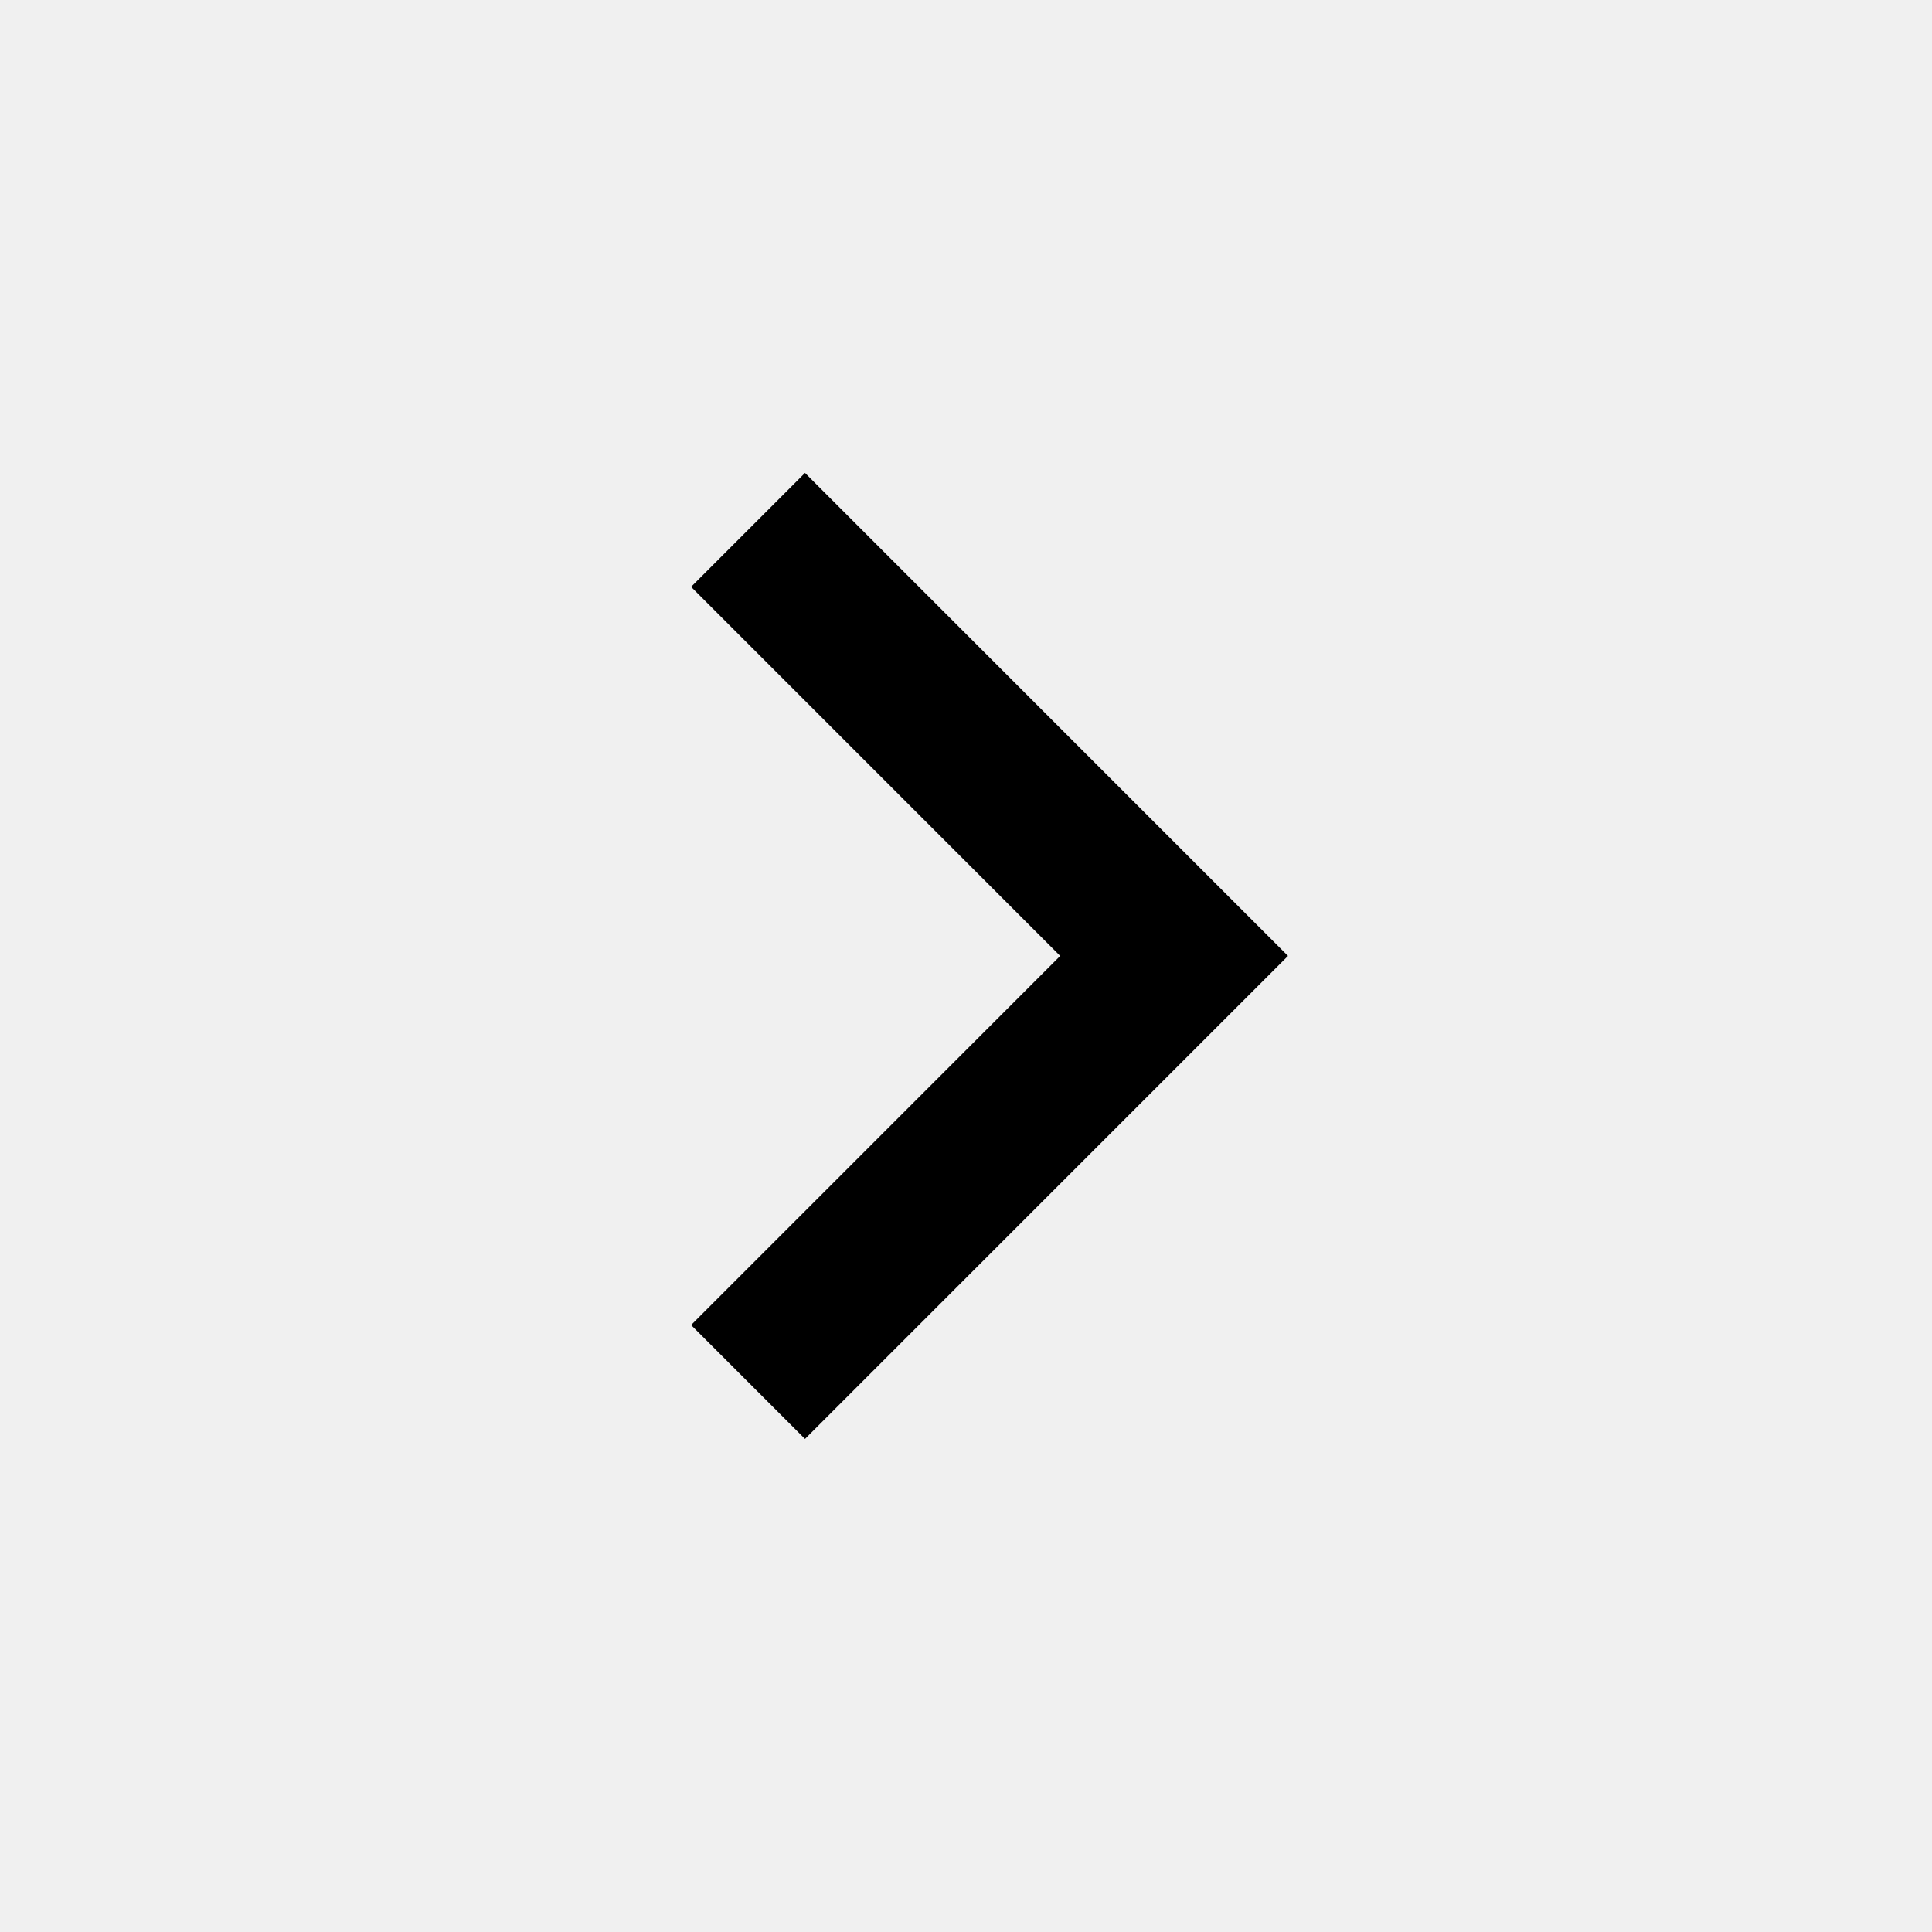
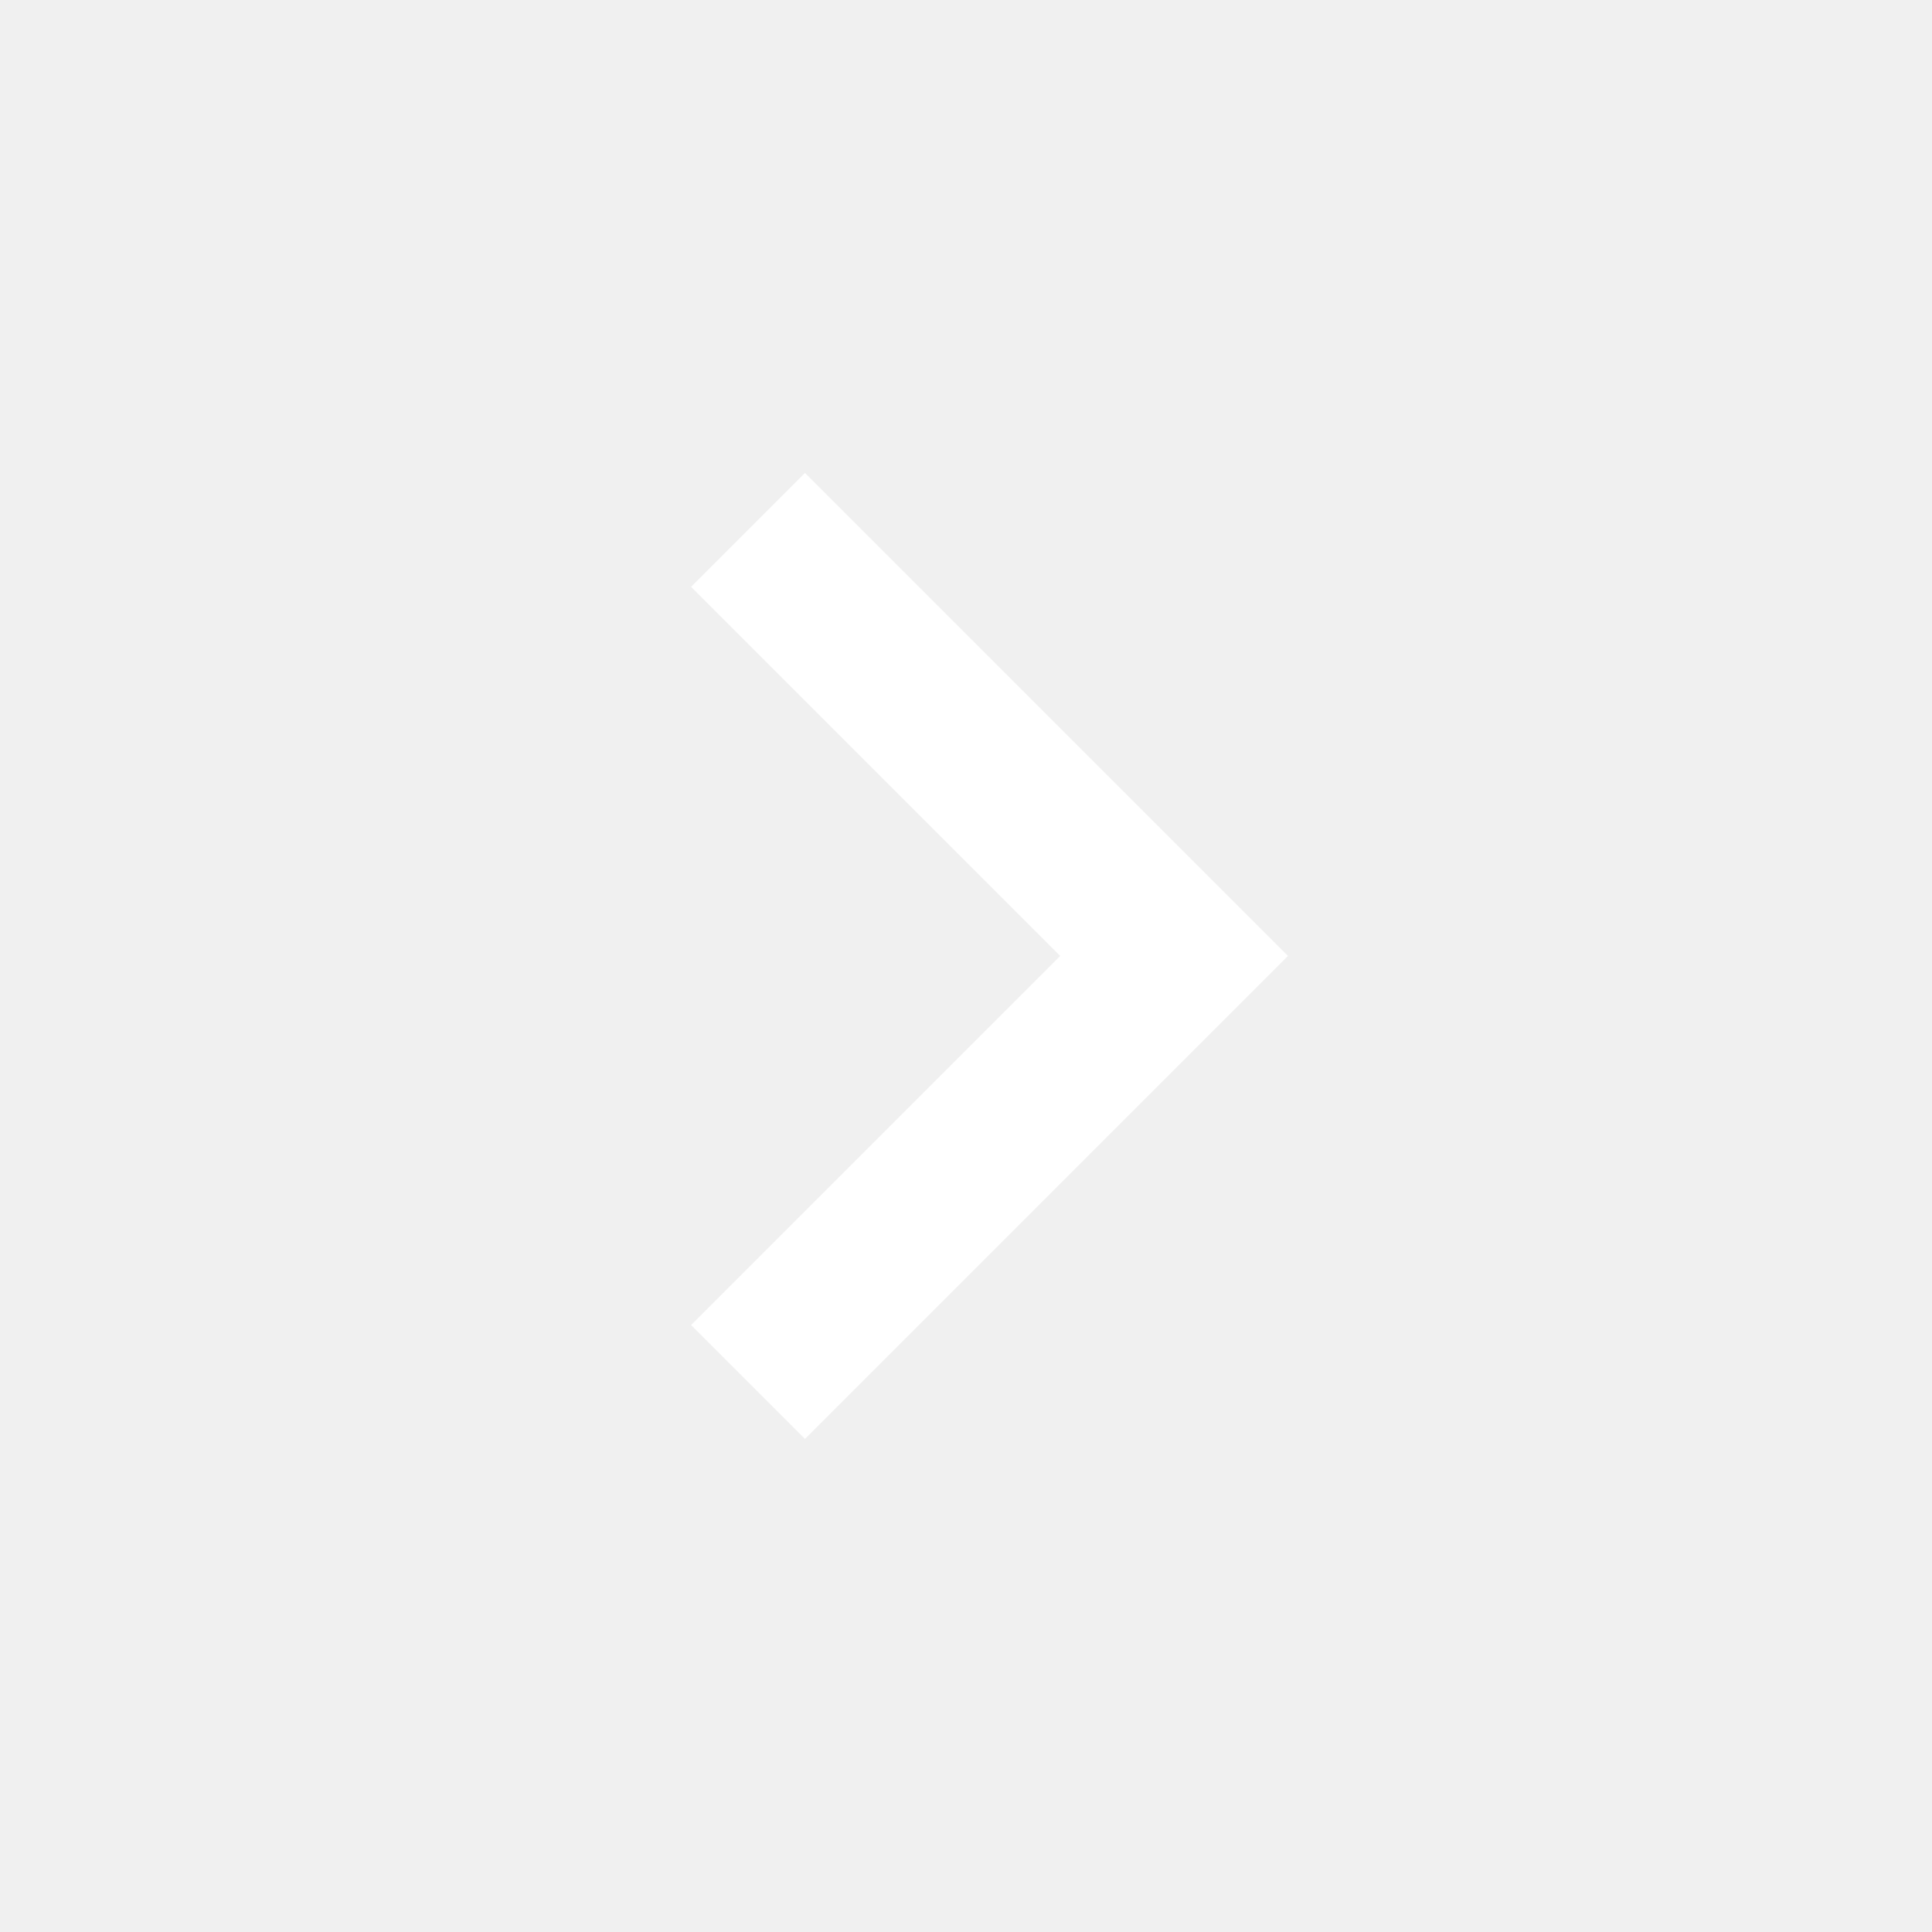
<svg xmlns="http://www.w3.org/2000/svg" height="48" viewBox="0 0 48 48" width="48">
-   <path d="M17.17 32.92l9.17-9.17-9.17-9.17 2.83-2.83 12 12-12 12z" />
+   <path d="M17.17 32.92l9.17-9.17-9.17-9.17 2.83-2.83 12 12-12 12z" fill="#fff" />
  <path d="M0-.25h48v48h-48z" fill="none" />
</svg>
